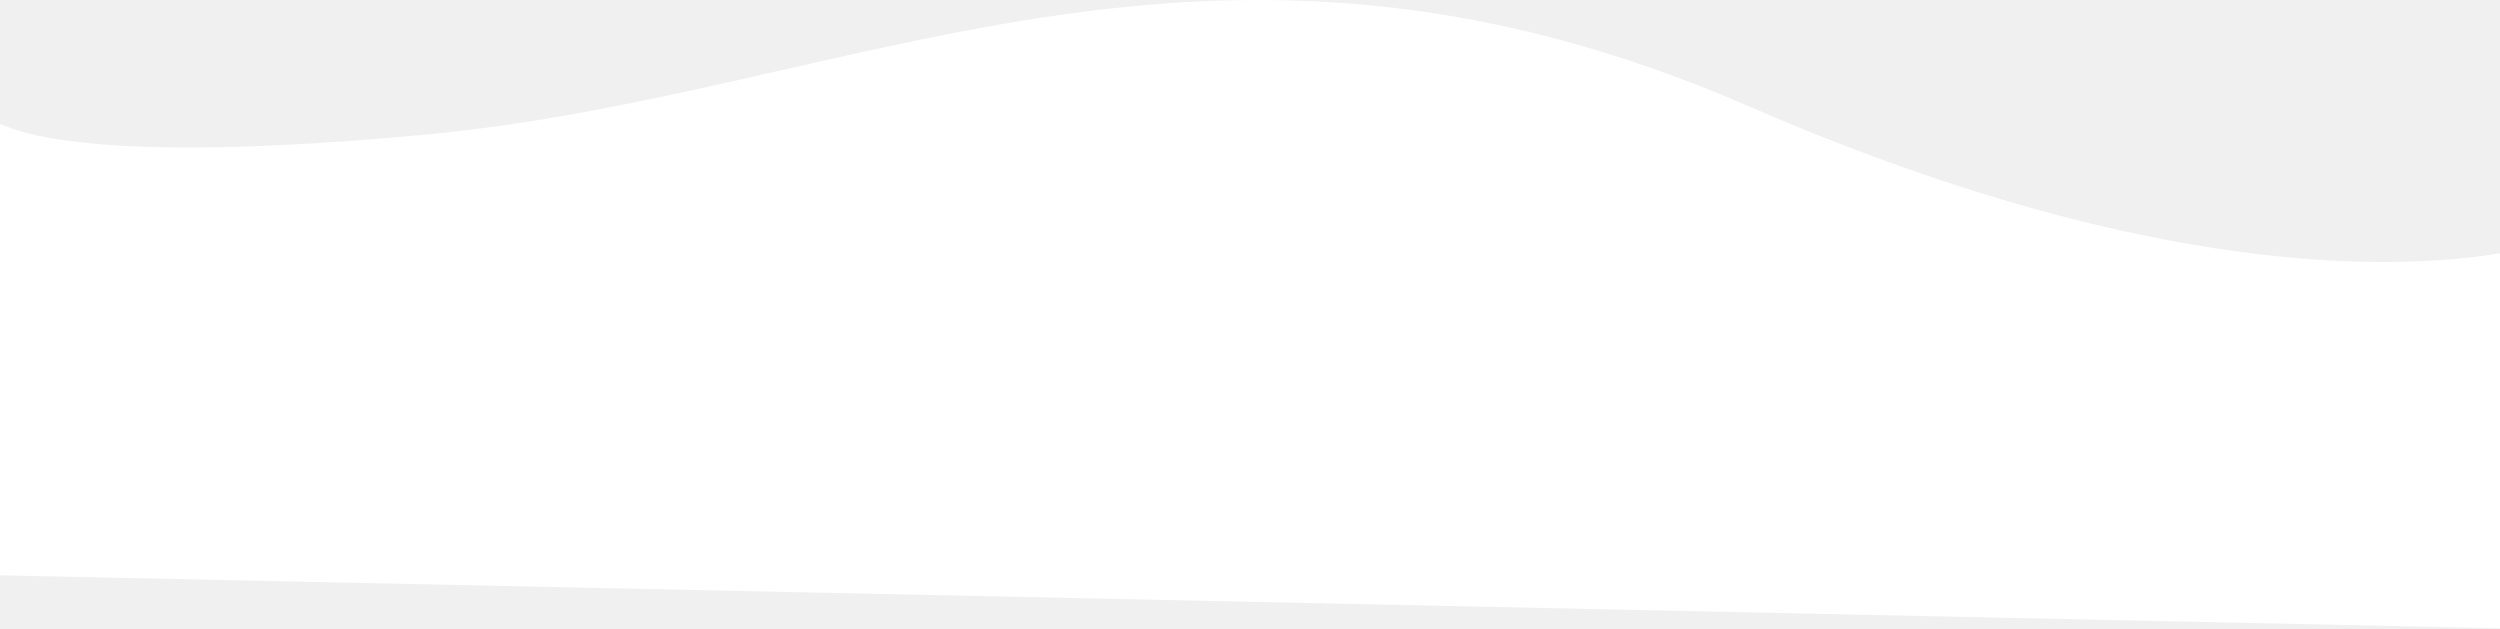
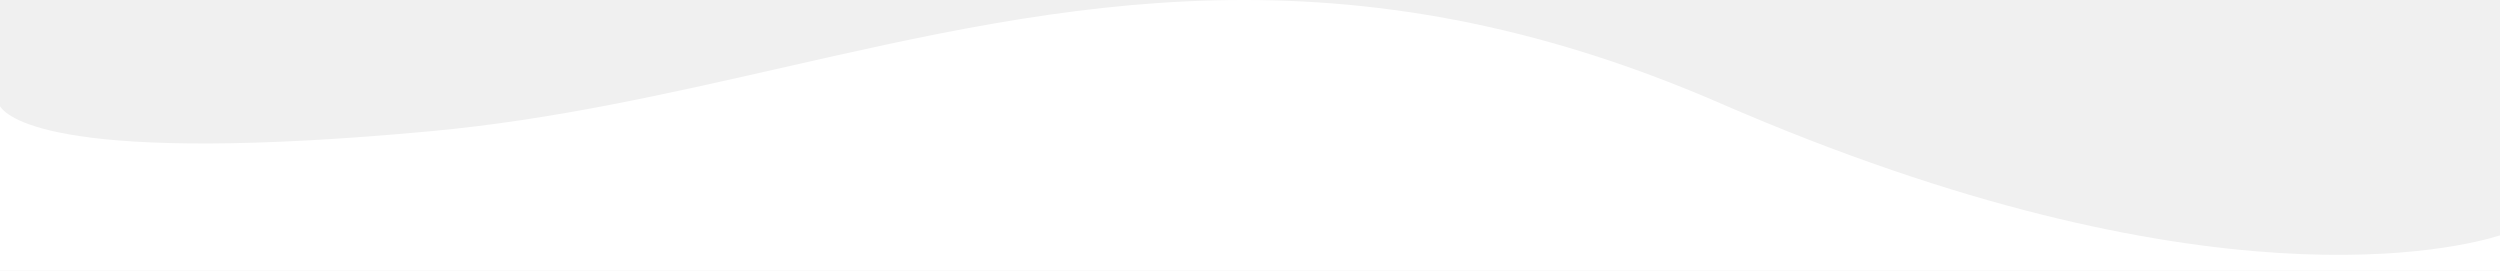
- <svg xmlns="http://www.w3.org/2000/svg" width="1500" height="377" viewBox="0 0 1500 377" fill="none">
-   <path d="M-12.824 63.744C-12.824 63.744 -6.407 105.13 254.118 80.89C514.642 56.65 723.832 -77.559 1049.17 63.744C1374.5 205.048 1533 144.152 1533 144.152L1501.92 376.998L-33 344.48" fill="white" />
+ <svg xmlns="http://www.w3.org/2000/svg" width="1542" height="167" viewBox="0 0 1542 167" fill="none">
+   <path fill-rule="evenodd" clip-rule="evenodd" d="M1542 145.171C1518.79 152.545 1360.68 193.832 1061.17 63.745C829.263 -36.979 656.373 2.287 481.838 41.927C411.521 57.898 340.936 73.929 266.118 80.89C38.779 102.043 4.934 73.223 0 65.538V167H1541.95L1542 166.624V145.171Z" fill="white" />
</svg>
